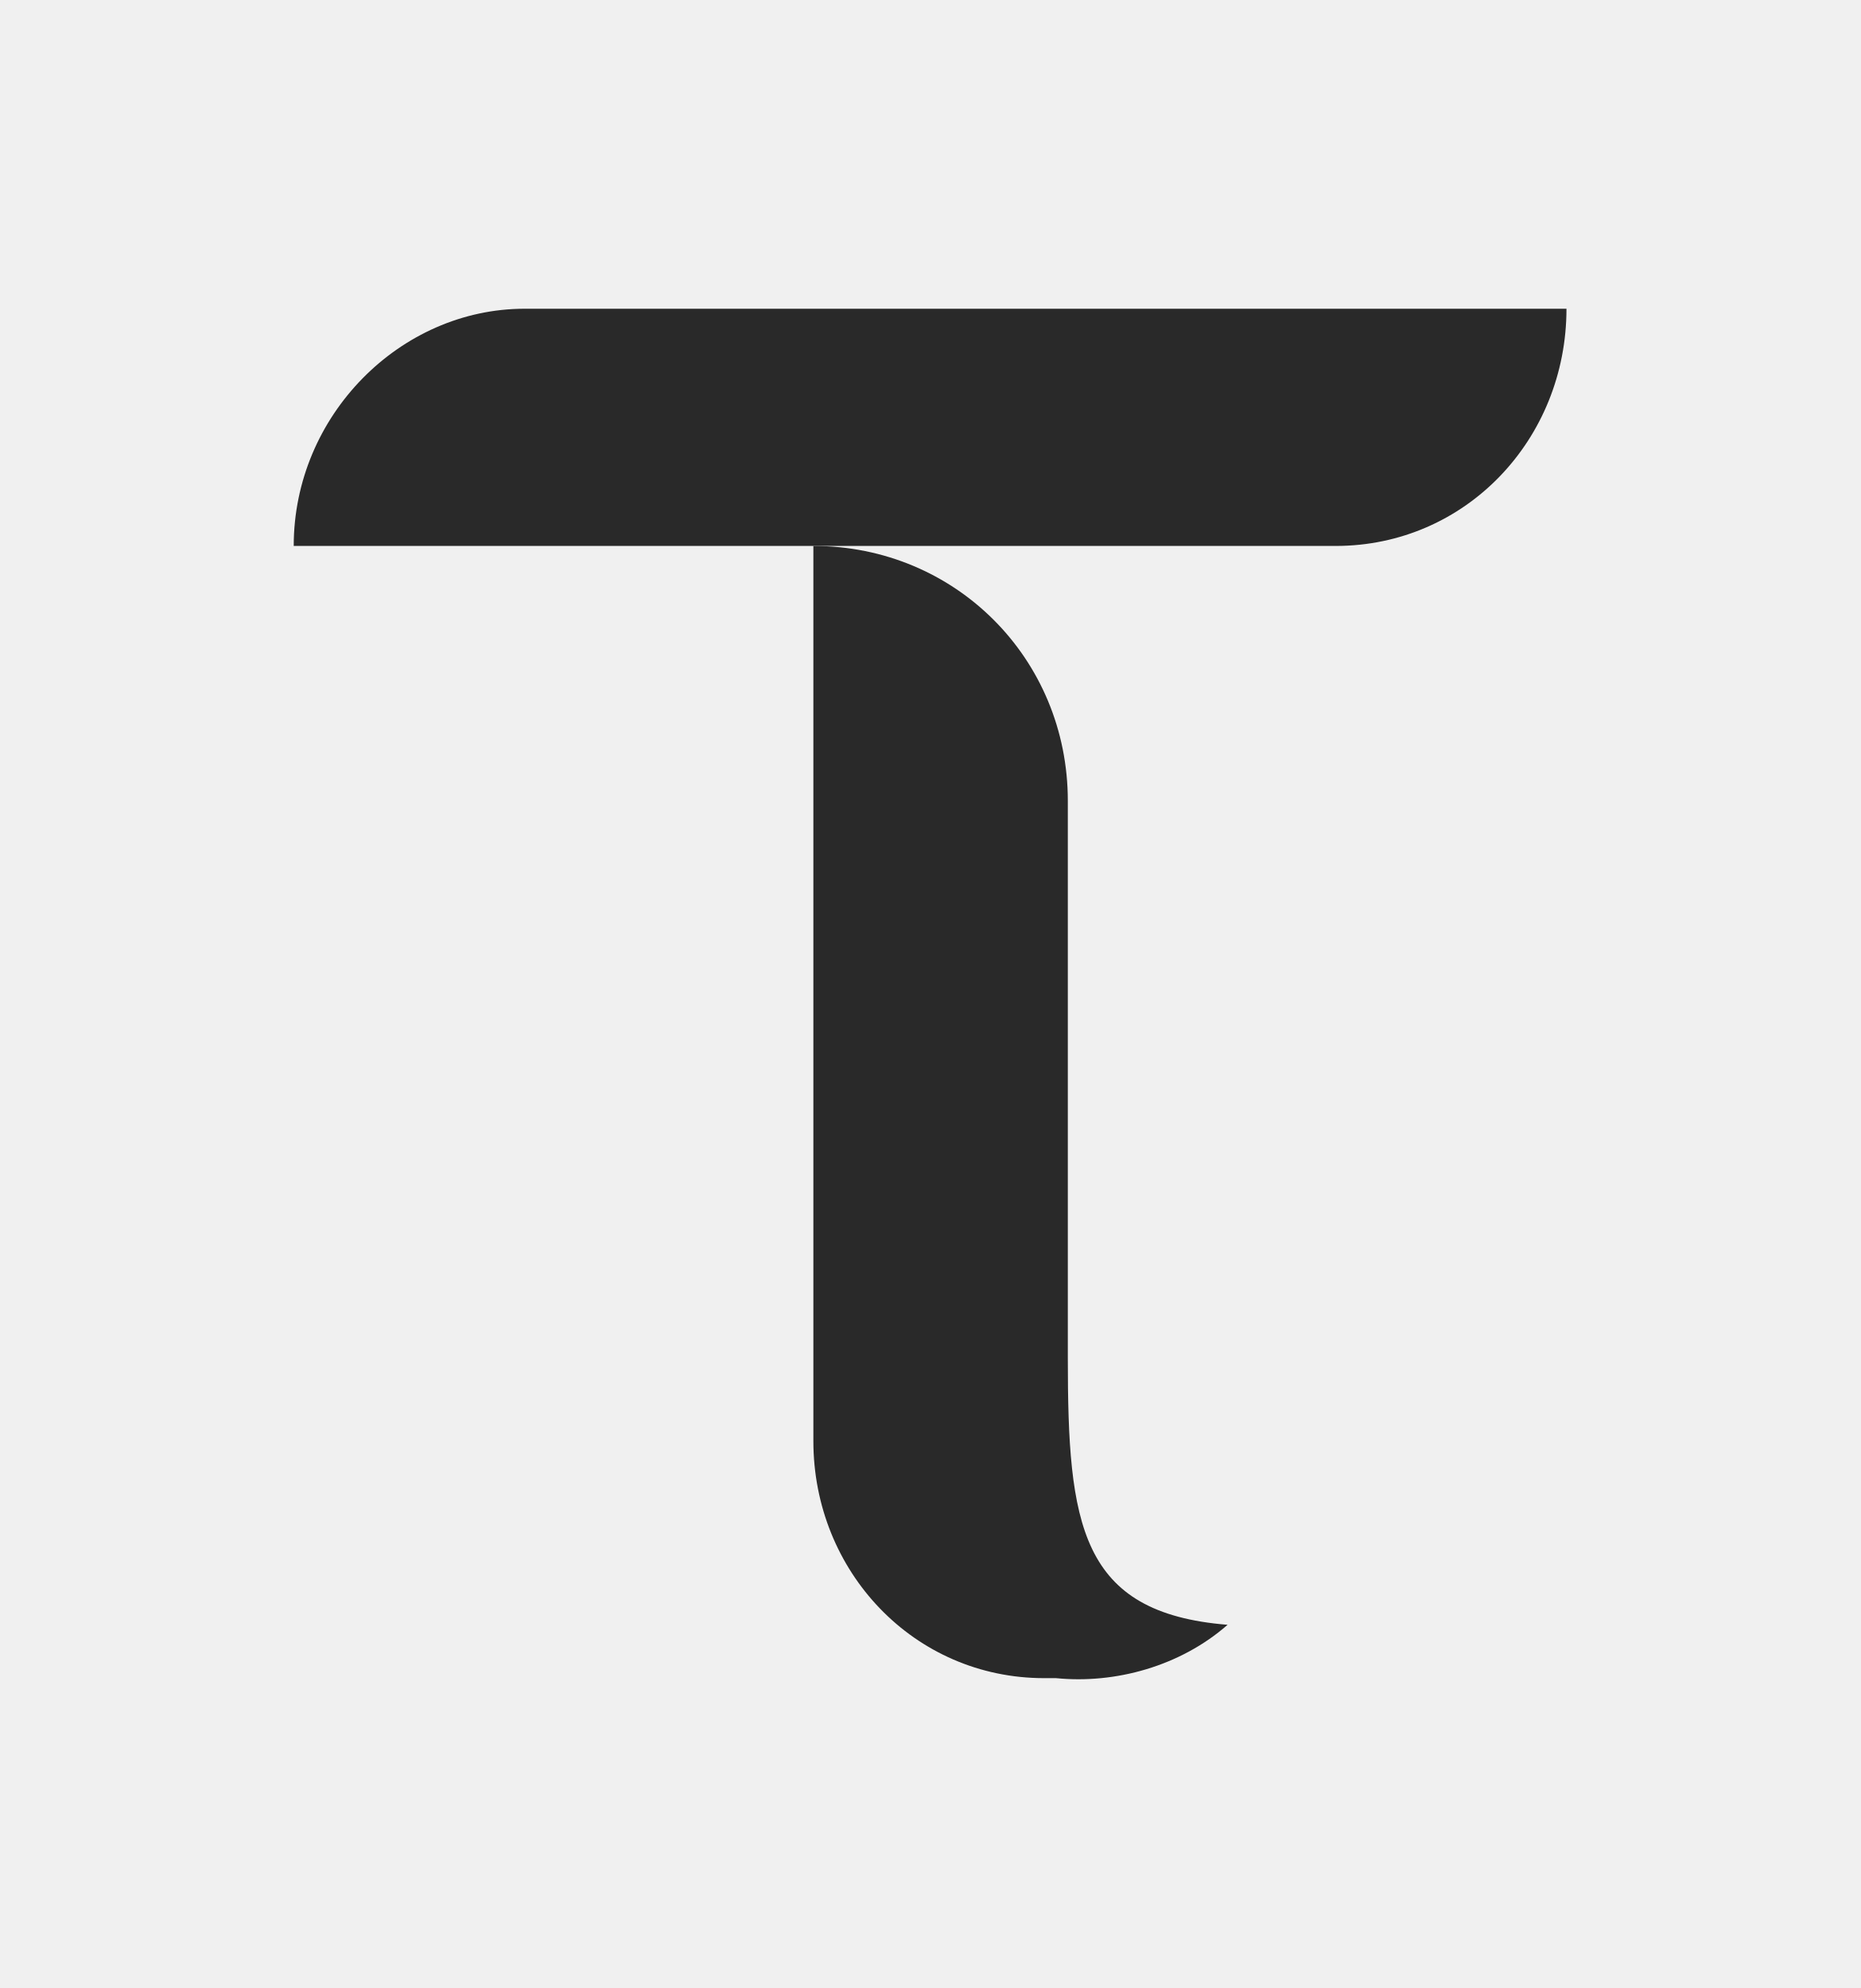
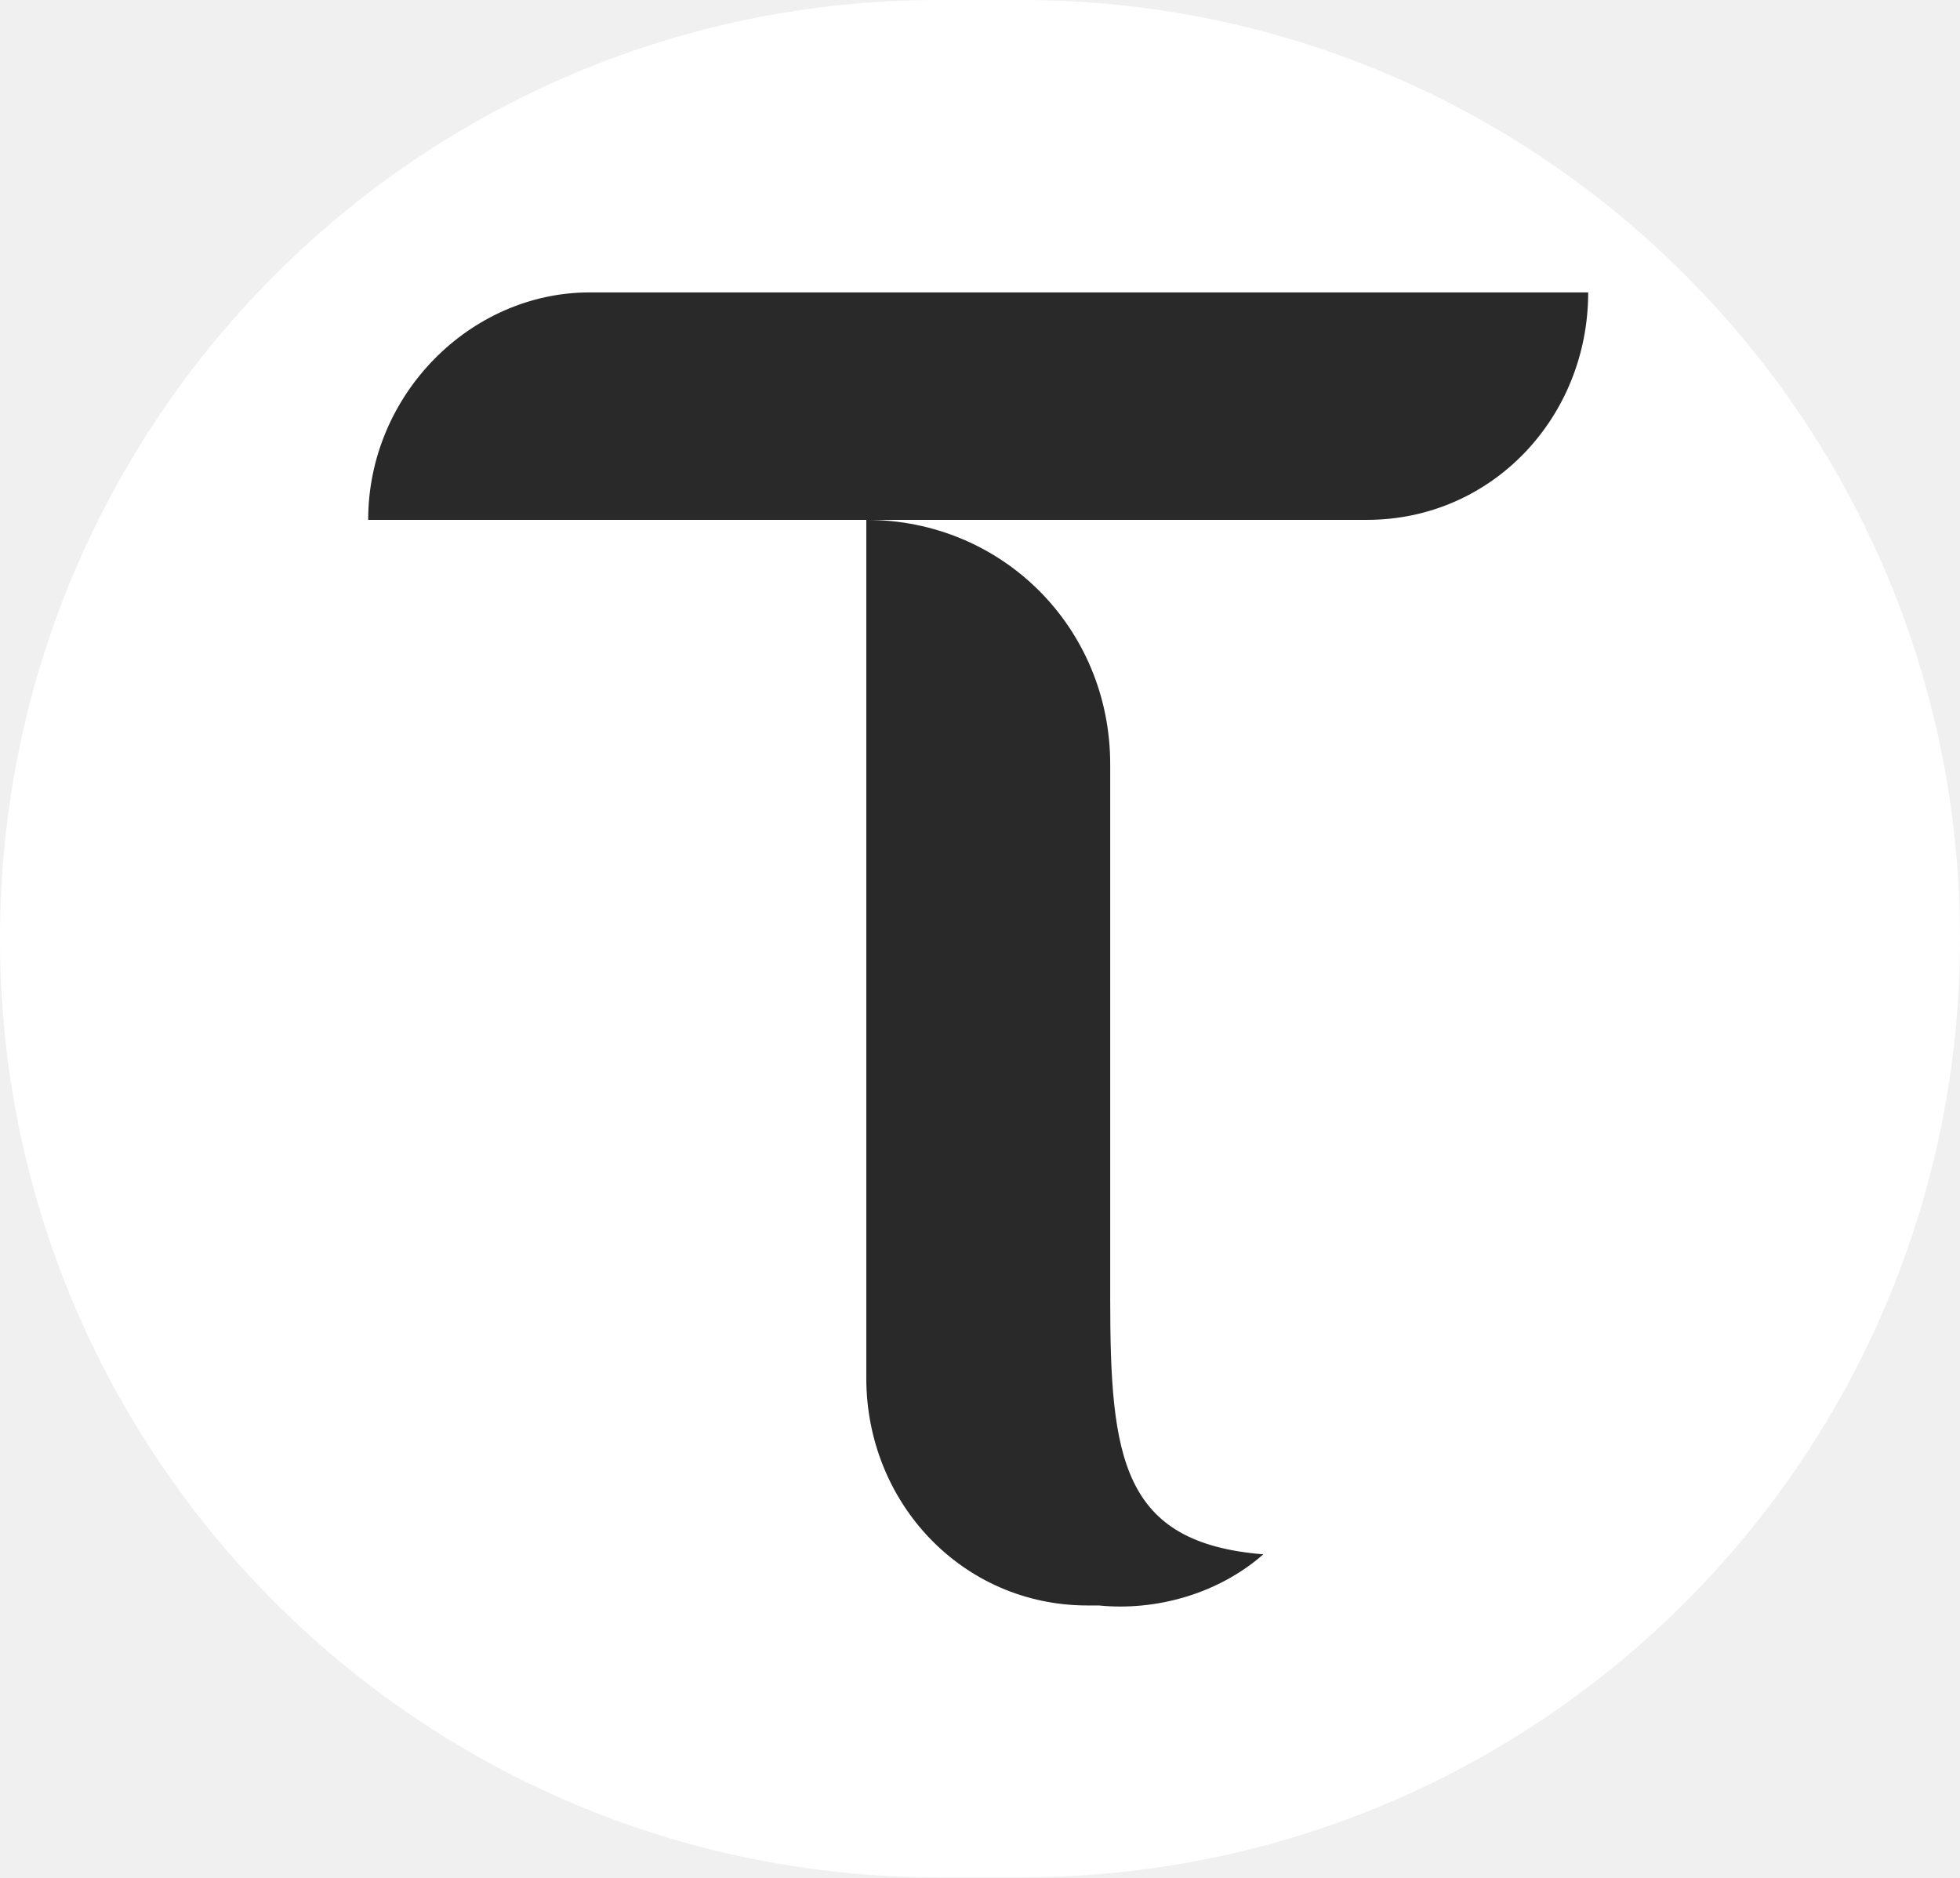
- <svg xmlns="http://www.w3.org/2000/svg" width="494" height="528" viewBox="0 0 494 528" fill="none">
-   <path d="M283.571 360.689V212.698C283.571 174.913 253.714 145 216 145V382.73C216 417.366 242.714 445.705 277.286 445.705C278.857 445.705 278.857 445.705 280.429 445.705C296.143 447.279 313.429 442.556 326 431.535C286.714 428.387 283.571 404.771 283.571 360.689Z" fill="#292929" />
-   <path d="M139.31 82C106.297 82 78 110.35 78 145H354.683C389.268 145 415.993 116.65 415.993 82C417.565 82 139.31 82 139.31 82Z" fill="#292929" />
+ <svg xmlns="http://www.w3.org/2000/svg" width="543" height="520" viewBox="0 0 543 520" fill="none">
+   <rect width="543" height="520" rx="260" fill="white" />
+   <path d="M307.571 359.689V211.698C307.571 173.913 277.714 144 240 144V381.73C240 416.366 266.714 444.705 301.286 444.705C302.857 444.705 302.857 444.705 304.429 444.705C320.143 446.279 337.429 441.556 350 430.535C310.714 427.387 307.571 403.771 307.571 359.689Z" fill="#292929" />
+   <path d="M163.31 81C130.297 81 102 109.35 102 144H378.683C413.268 144 439.993 115.65 439.993 81C441.565 81 163.31 81 163.31 81Z" fill="#292929" />
</svg>
